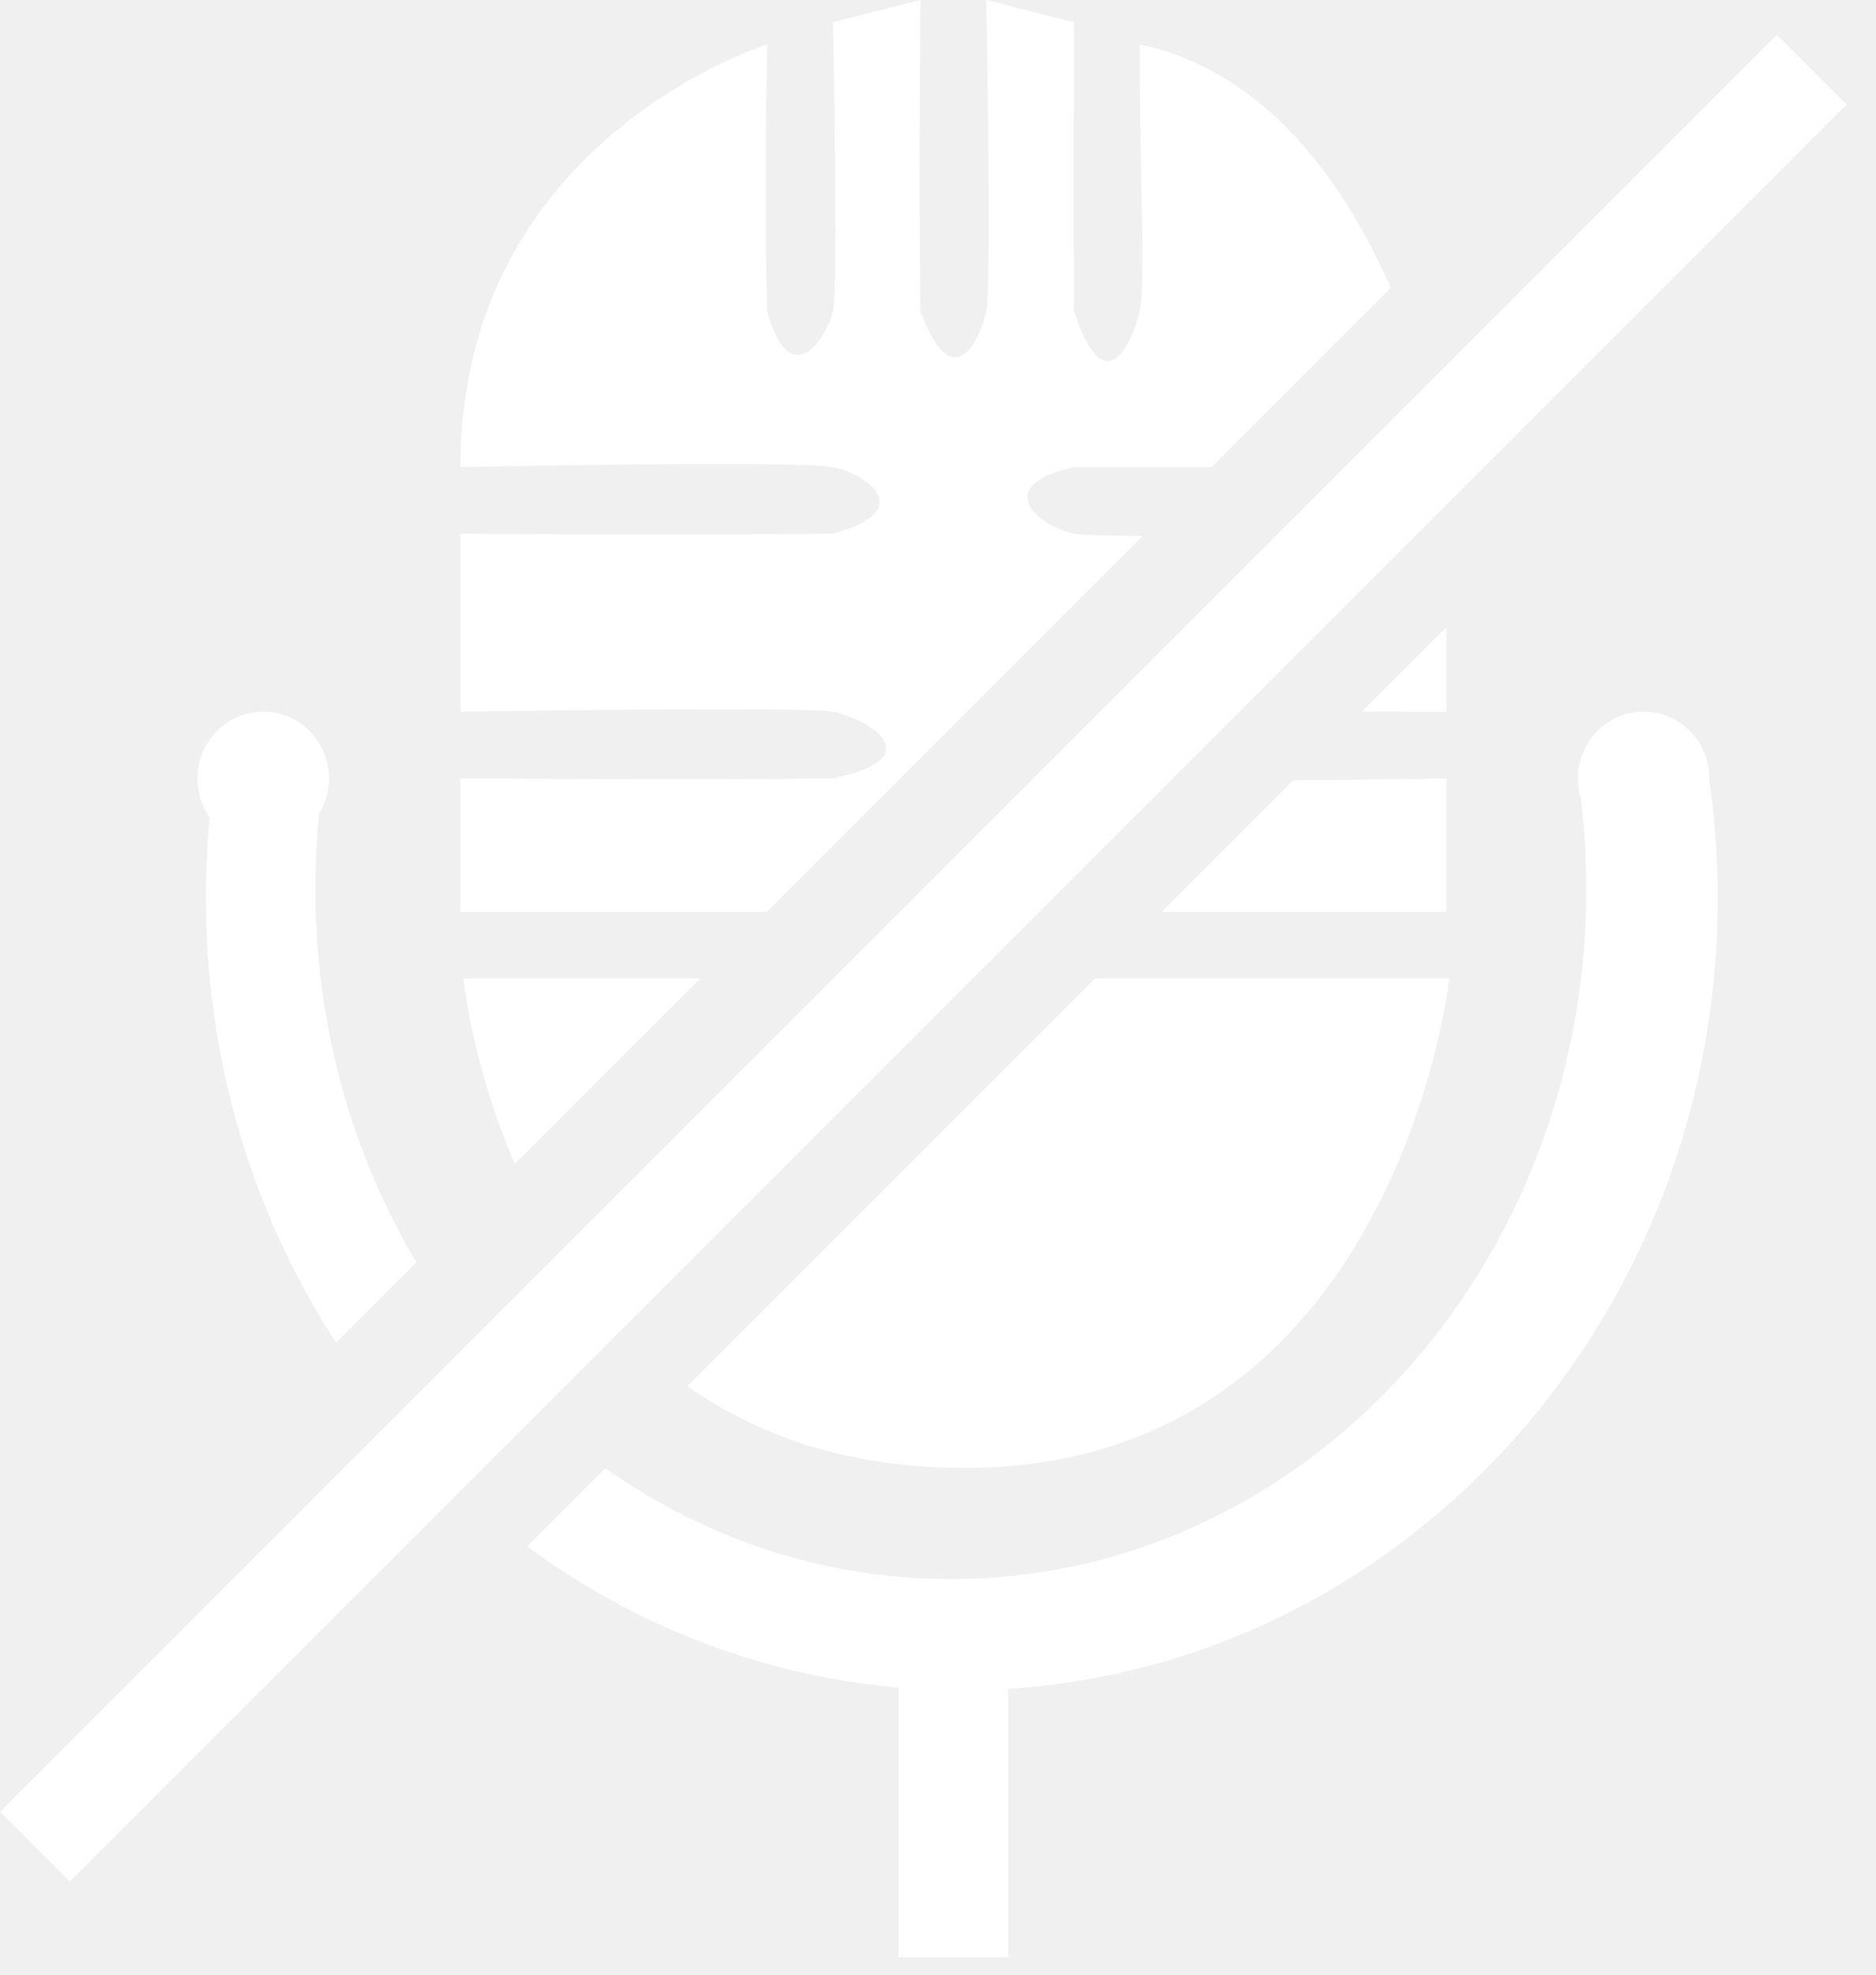
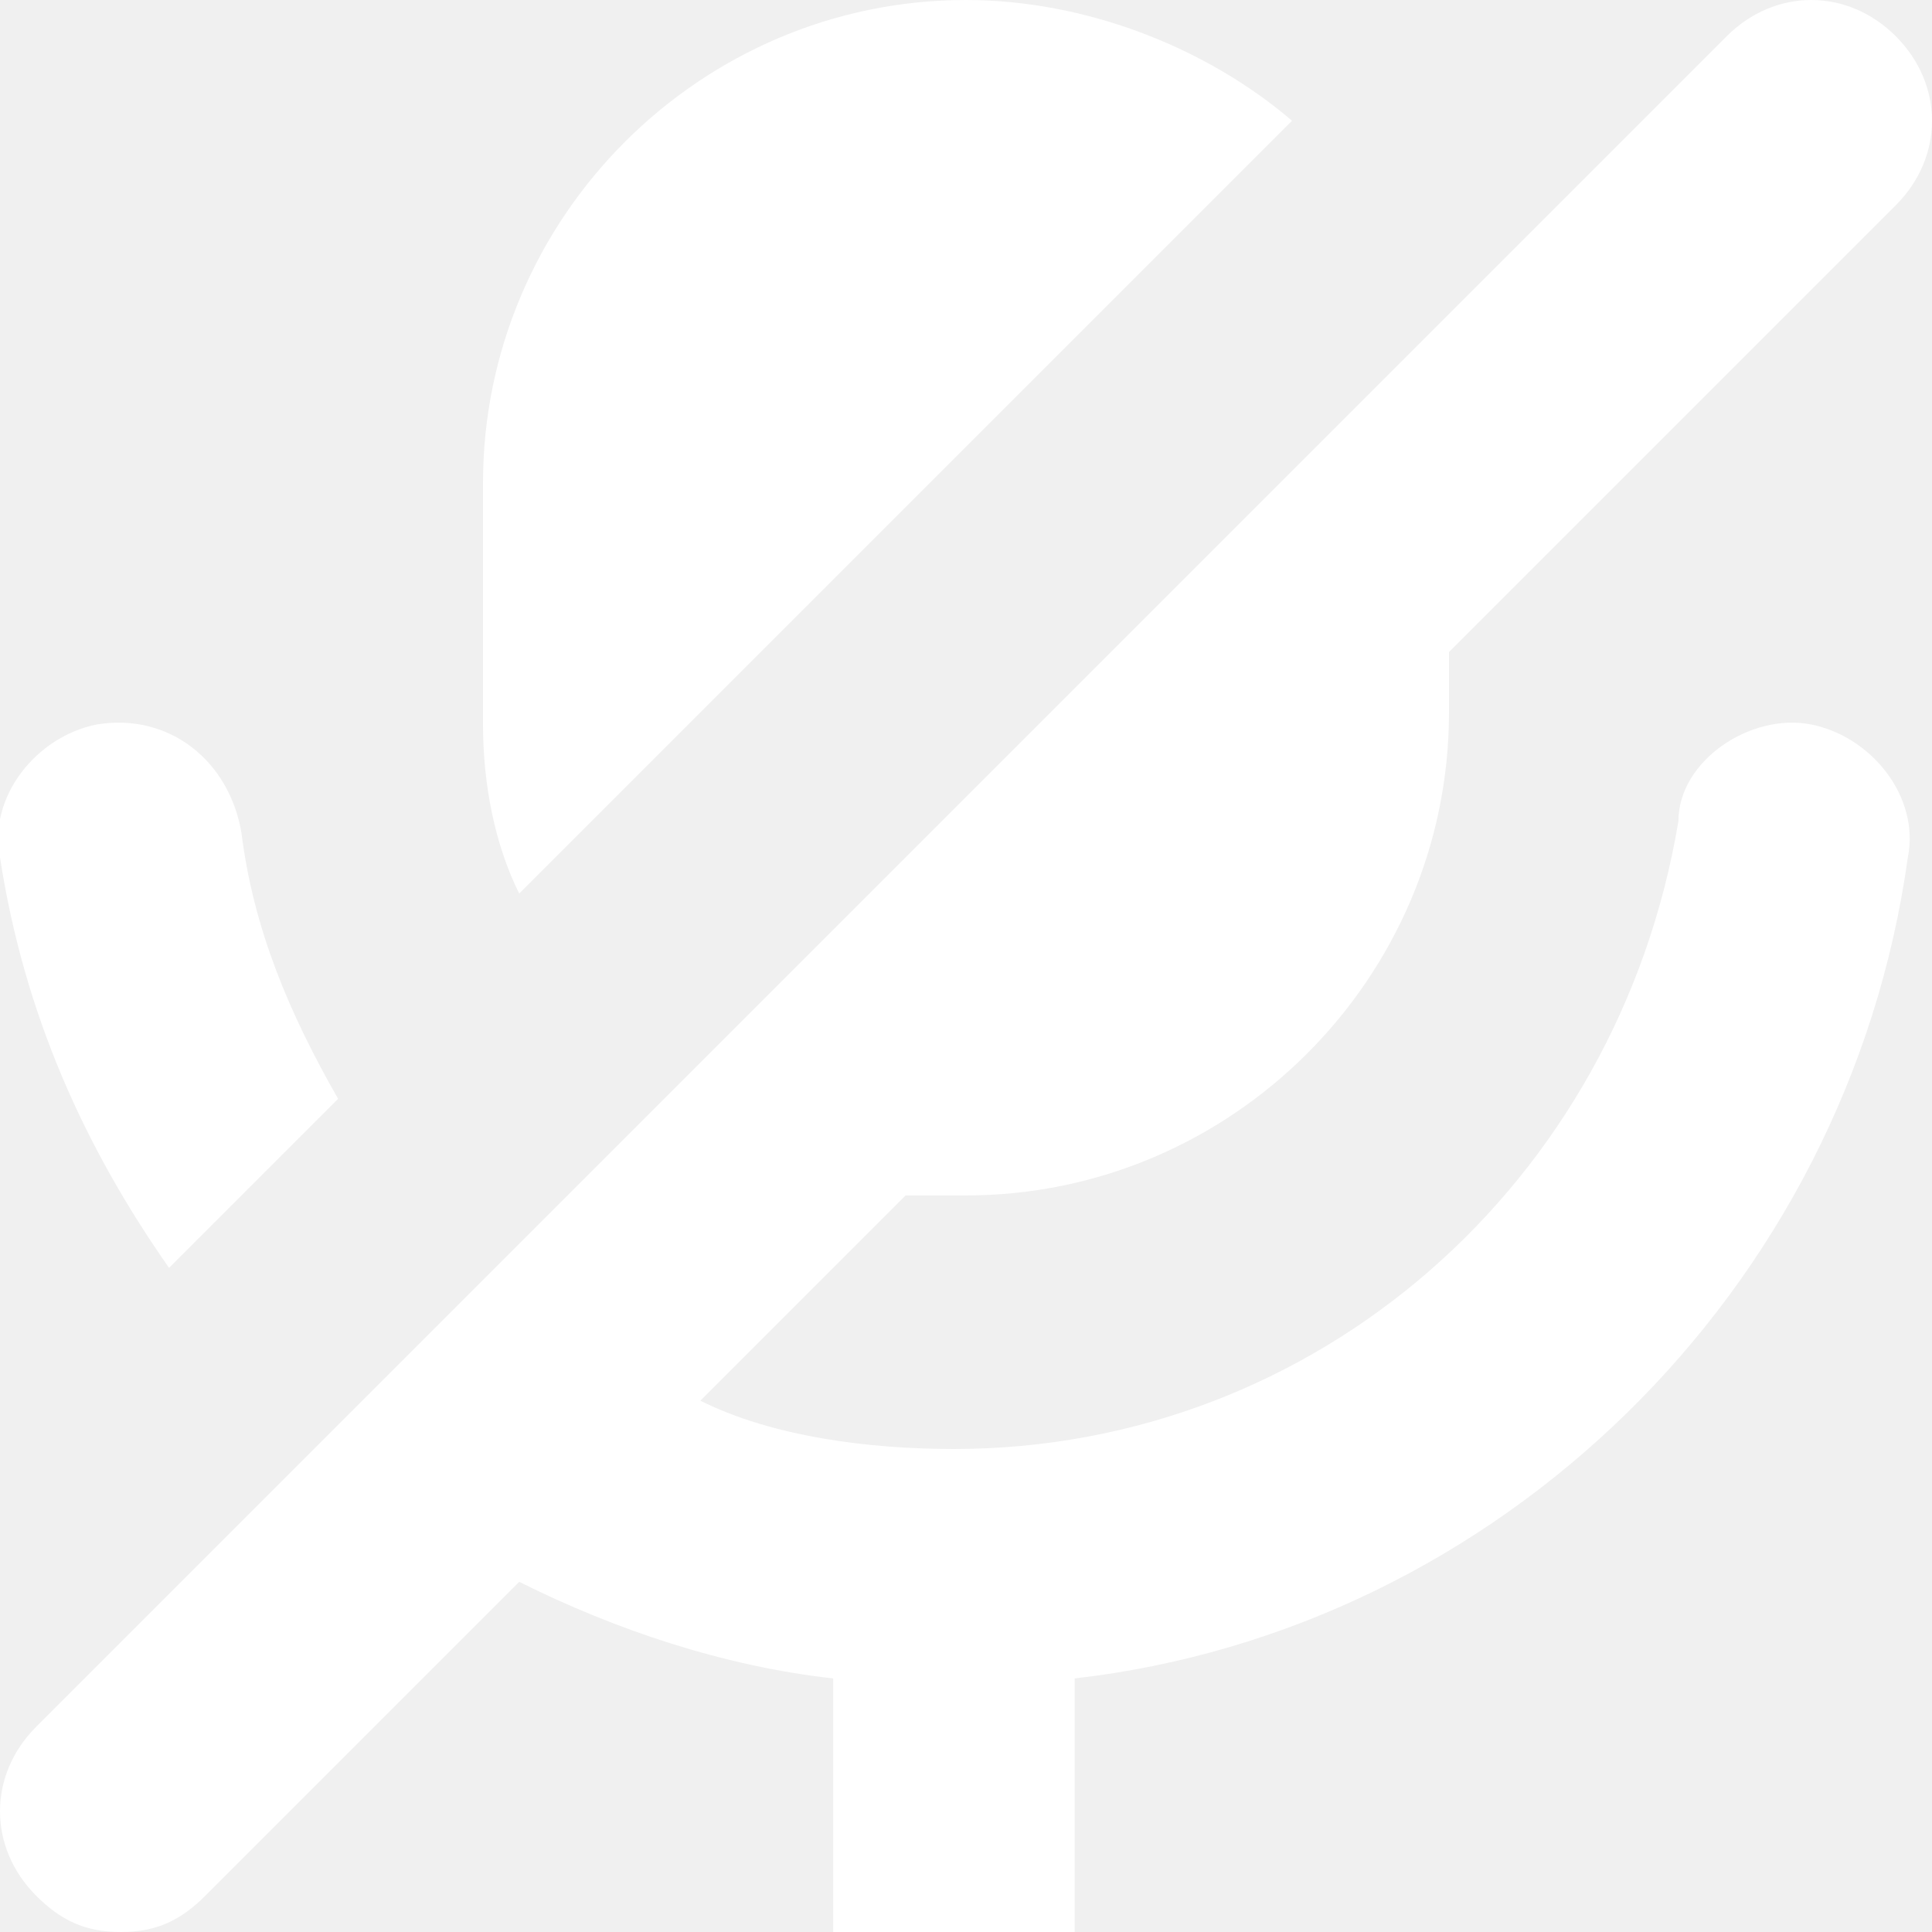
- <svg xmlns="http://www.w3.org/2000/svg" xmlns:xlink="http://www.w3.org/1999/xlink" width="19px" height="20px" viewBox="0 0 19 20" version="1.1">
-   <defs>
-     <path d="M0,4.26325641e-14 L63,4.26325641e-14 L0,63 L0,4.26325641e-14 Z M65,65 L2,65 L44.434,22.566 C51.289,15.711 65,2 65,2 L65,65 Z" id="path-1" />
-   </defs>
-   <g id="Page-1" stroke="none" stroke-width="1" fill="none" fill-rule="evenodd">
-     <g id="mic-muted-white" transform="translate(-8, -38)">
-       <g id="Path-66-+-Oval-6">
-         <mask id="mask-2" fill="white">
-           <use xlink:href="#path-1" />
-         </mask>
-         <use id="Mask" xlink:href="#path-1" />
-         <path d="M12.693,47.909 L22.68,47.909 C22.68,47.909 22.131,52.865 17.767,52.865 C13.181,52.865 12.693,47.909 12.693,47.909 Z M12.663,47.234 C15.999,47.234 22.65,47.234 22.65,47.234 L22.65,45.883 C22.65,45.883 19.183,45.938 18.877,45.883 C18.571,45.828 17.989,45.426 18.877,45.207 C20.512,45.201 22.65,45.207 22.65,45.207 L22.65,43.405 C22.65,43.405 19.183,43.46 18.877,43.405 C18.571,43.351 17.989,42.932 18.877,42.73 C20.502,42.731 22.65,42.73 22.65,42.73 C22.65,42.73 22.027,38.975 19.543,38.45 C19.54,39.604 19.604,40.902 19.543,41.153 C19.481,41.404 19.21,42.151 18.877,41.153 C18.869,39.993 18.877,38.225 18.877,38.225 L17.989,38 C17.989,38 18.044,40.896 17.989,41.153 C17.935,41.411 17.656,42.057 17.323,41.153 C17.302,39.812 17.323,38 17.323,38 L16.436,38.225 C16.436,38.225 16.494,40.899 16.436,41.153 C16.378,41.407 16.009,42.005 15.77,41.153 C15.736,39.997 15.77,38.45 15.77,38.45 C15.77,38.45 12.663,39.409 12.663,42.73 C14.005,42.704 16.13,42.675 16.436,42.73 C16.742,42.785 17.323,43.162 16.436,43.405 C14.644,43.421 12.663,43.405 12.663,43.405 L12.663,45.207 C12.663,45.207 16.13,45.152 16.436,45.207 C16.742,45.262 17.477,45.662 16.436,45.883 C15.16,45.896 12.663,45.883 12.663,45.883 L12.663,47.234 Z" id="Path-66" fill="#FFFFFF" mask="url(#mask-2)" />
-         <path d="M24.01,46.08 C24.047,46.382 24.066,46.691 24.066,47.004 C24.066,50.863 21.184,53.991 17.63,53.991 C14.076,53.991 11.194,50.863 11.194,47.004 C11.194,46.745 11.207,46.489 11.232,46.238 L11.232,46.238 C11.295,46.135 11.332,46.013 11.332,45.883 C11.332,45.51 11.033,45.207 10.666,45.207 C10.298,45.207 10,45.51 10,45.883 C10,46.029 10.046,46.165 10.124,46.276 C10.098,46.545 10.085,46.818 10.085,47.095 C10.085,51.3 13.172,54.749 17.101,55.09 L17.101,57.82 L18.211,57.82 L18.211,55.102 L18.211,55.102 C22.221,54.848 25.397,51.36 25.397,47.095 C25.397,46.688 25.368,46.288 25.312,45.898 C25.313,45.893 25.313,45.888 25.313,45.883 C25.313,45.51 25.014,45.207 24.647,45.207 C24.279,45.207 23.981,45.51 23.981,45.883 C23.981,45.952 23.991,46.018 24.01,46.08 Z" id="Oval-6" fill="#FFFFFF" mask="url(#mask-2)" />
-       </g>
-       <path d="M25.996,39.06 L8.709,56.347" id="Line-Copy-2" stroke="#FFFFFF" stroke-linecap="square" />
-     </g>
-   </g>
+ <svg xmlns="http://www.w3.org/2000/svg" width="24" height="24" viewBox="0 0 24 24" fill="none">
+   <path d="M16.05 1.5C15 0.6 13.5 0 12 0C8.7 0 6 2.7 6 6V9C6 9.75 6.15 10.5 6.45 11.1L16.05 1.5Z" fill="white" />
+   <path d="M22.5 9C21.75 8.85 20.85 9.45 20.85 10.2C20.1 14.7 16.35 18 11.85 18C10.8 18 9.6 17.85 8.7 17.4L11.25 14.85C11.55 14.85 11.85 14.85 12 14.85C15.3 14.85 18 12.15 18 8.85V8.1L23.55 2.55C24.15 1.95 24.15 1.05 23.55 0.45C22.95 -0.15 22.05 -0.15 21.45 0.45L0.45 21.45C-0.15 22.05 -0.15 22.95 0.45 23.55C0.75 23.85 1.05 24 1.5 24C1.95 24 2.25 23.85 2.55 23.55L6.45 19.65C7.65 20.25 9 20.7 10.35 20.85V24H13.35V20.85C18.6 20.25 22.95 16.05 23.7 10.65C23.85 9.9 23.25 9.15 22.5 9Z" fill="white" />
+   <path d="M4.2 13.65C3.6 12.6 3.15 11.55 3 10.35C2.85 9.45 2.1 8.85 1.2 9C0.45 9.15 -0.15 9.9 -5.41806e-05 10.65C0.3 12.6 1.05 14.25 2.1 15.75L4.2 13.65Z" fill="white" />
</svg>
